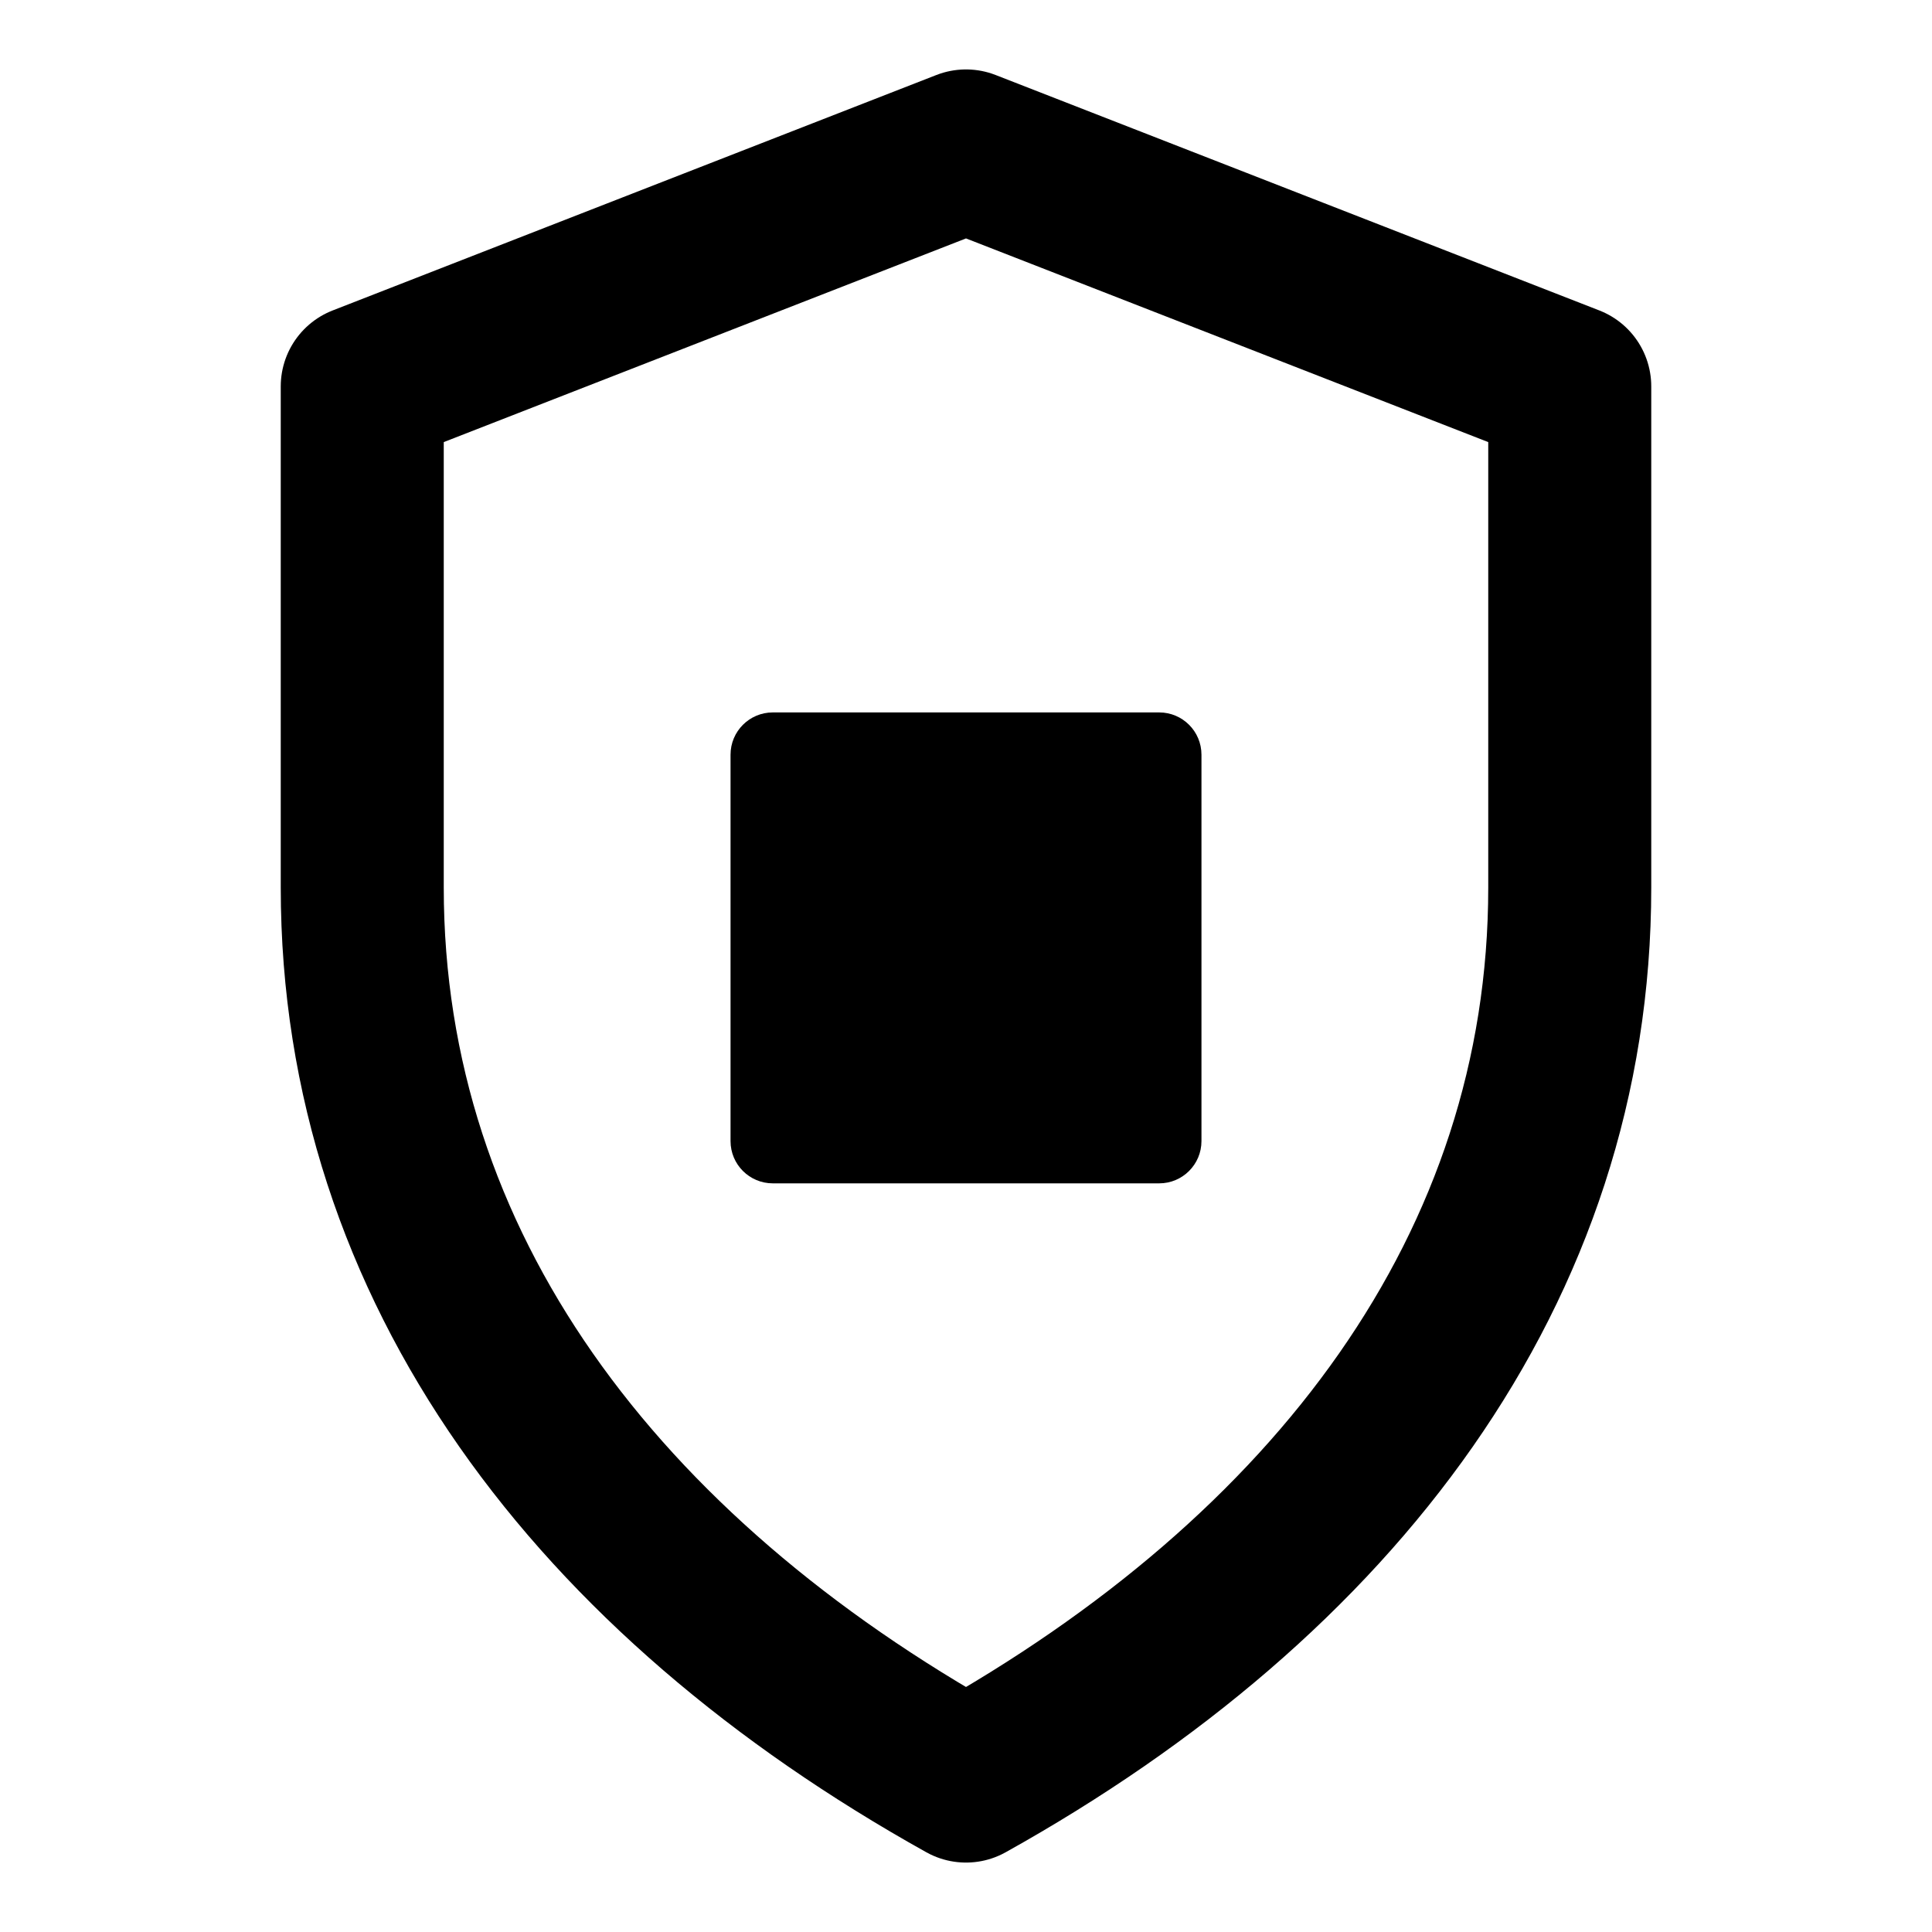
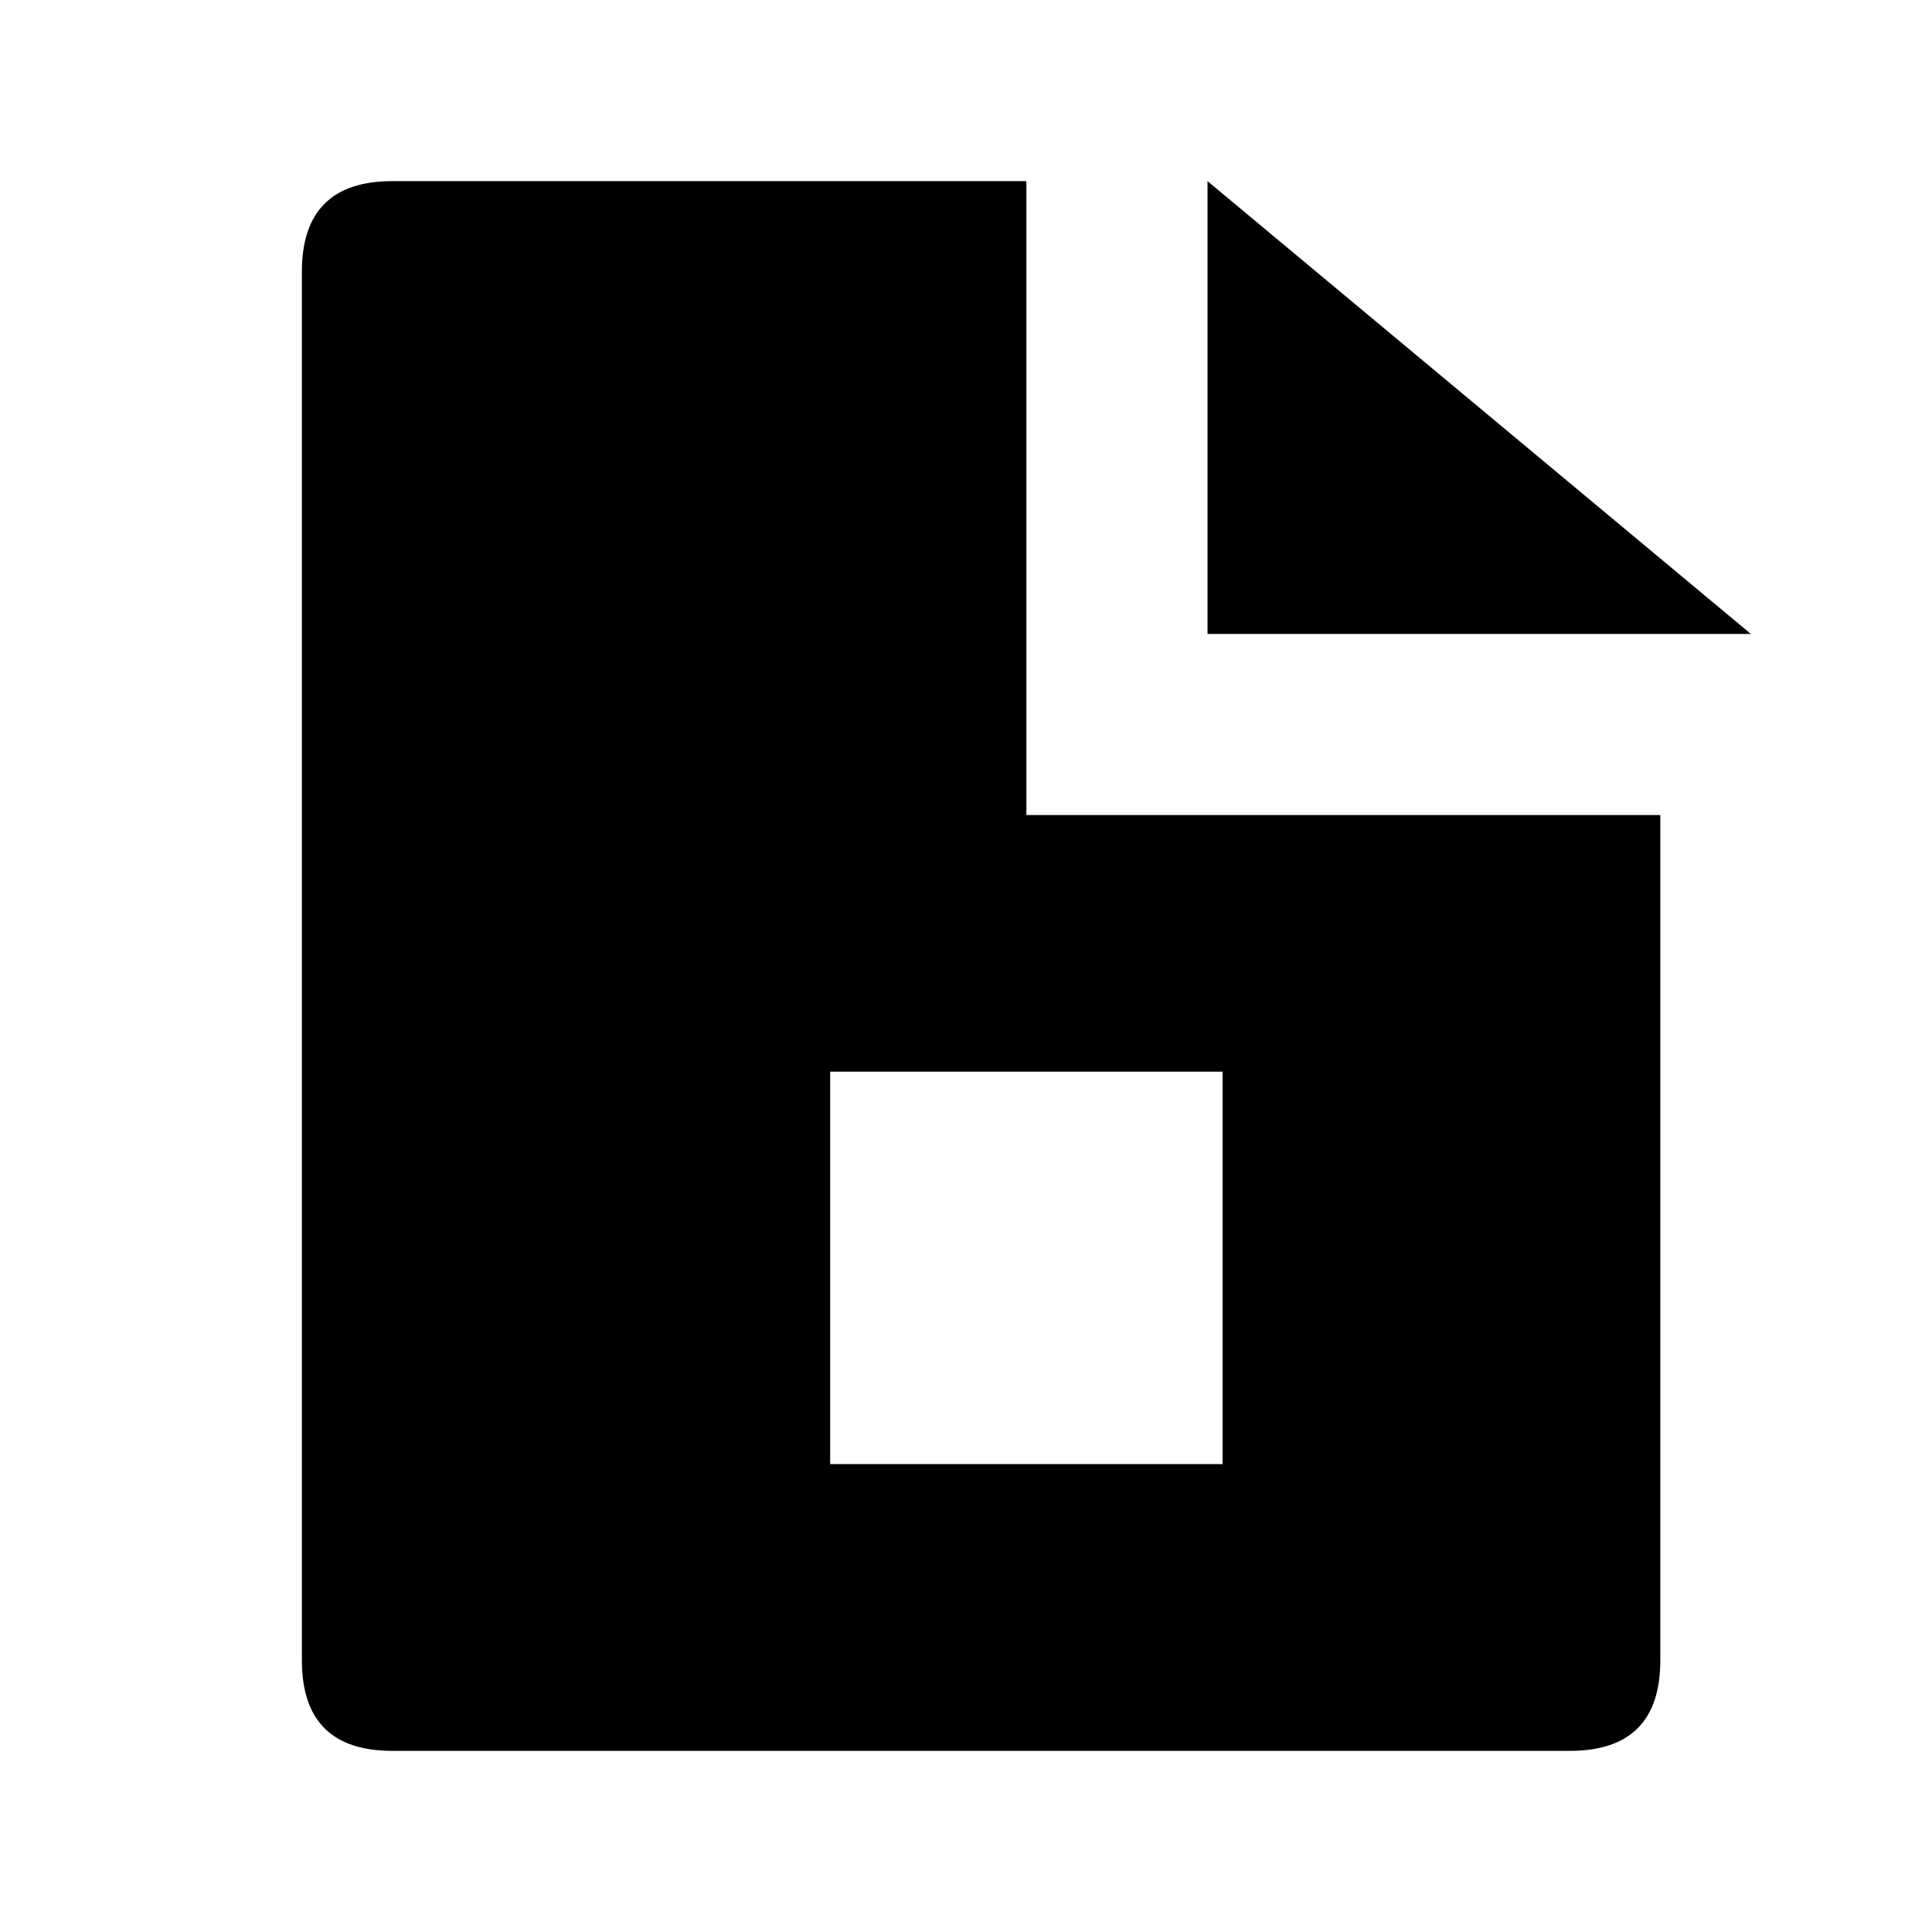
- <svg xmlns="http://www.w3.org/2000/svg" viewBox="0 0 16 16">
-   <path d="M8 1.25 13 3.2v4.15c0 3.15-1.95 5.7-5 7.4-3.05-1.7-5-4.25-5-7.4V3.2Z" fill="none" stroke="#000" stroke-width="1.35" stroke-linejoin="round" />
-   <rect x="6.05" y="5.9" width="3.9" height="3.9" rx=".35" fill="#000" />
+ <svg xmlns="http://www.w3.org/2000/svg" viewBox="18 18 64 64">
+   <path fill="#000" fill-rule="evenodd" d="M31 24H52V45H73V73Q73 76 70 76H31Q28 76 28 73V27Q28 24 31 24Z M58 24L76 39H58Z M45.5 53.5H58.5V66.5H45.5Z" />
</svg>
